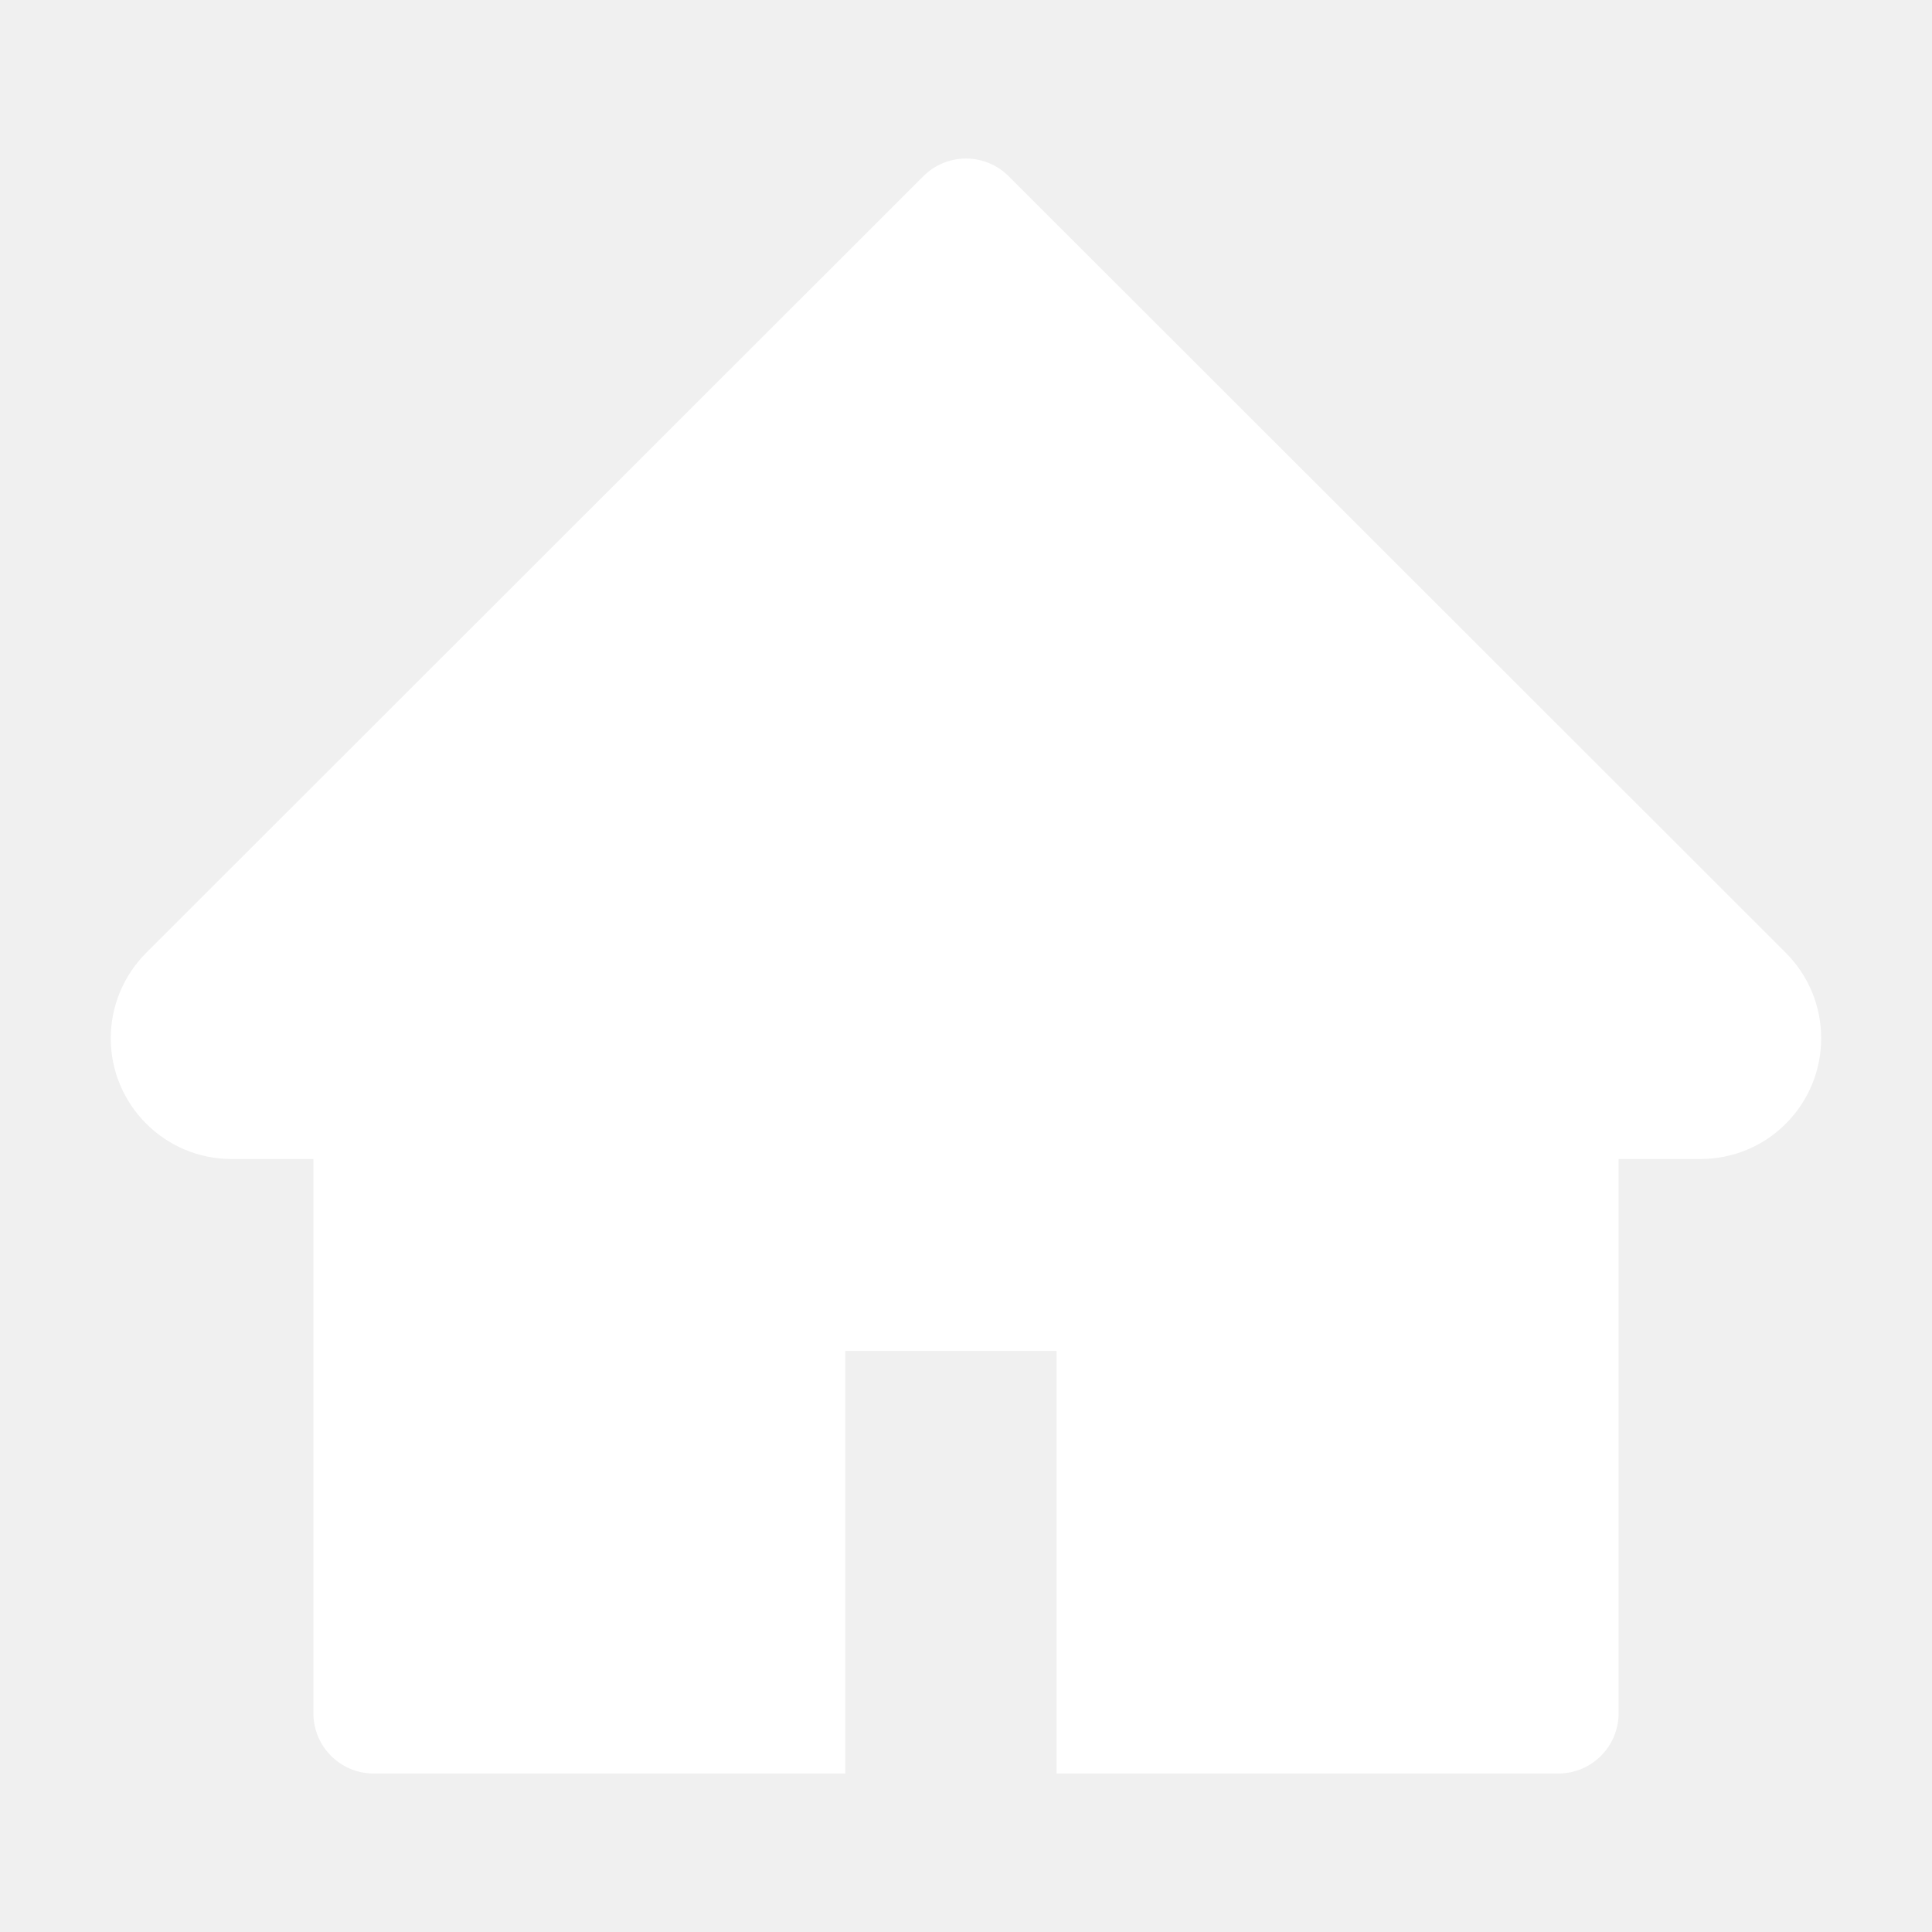
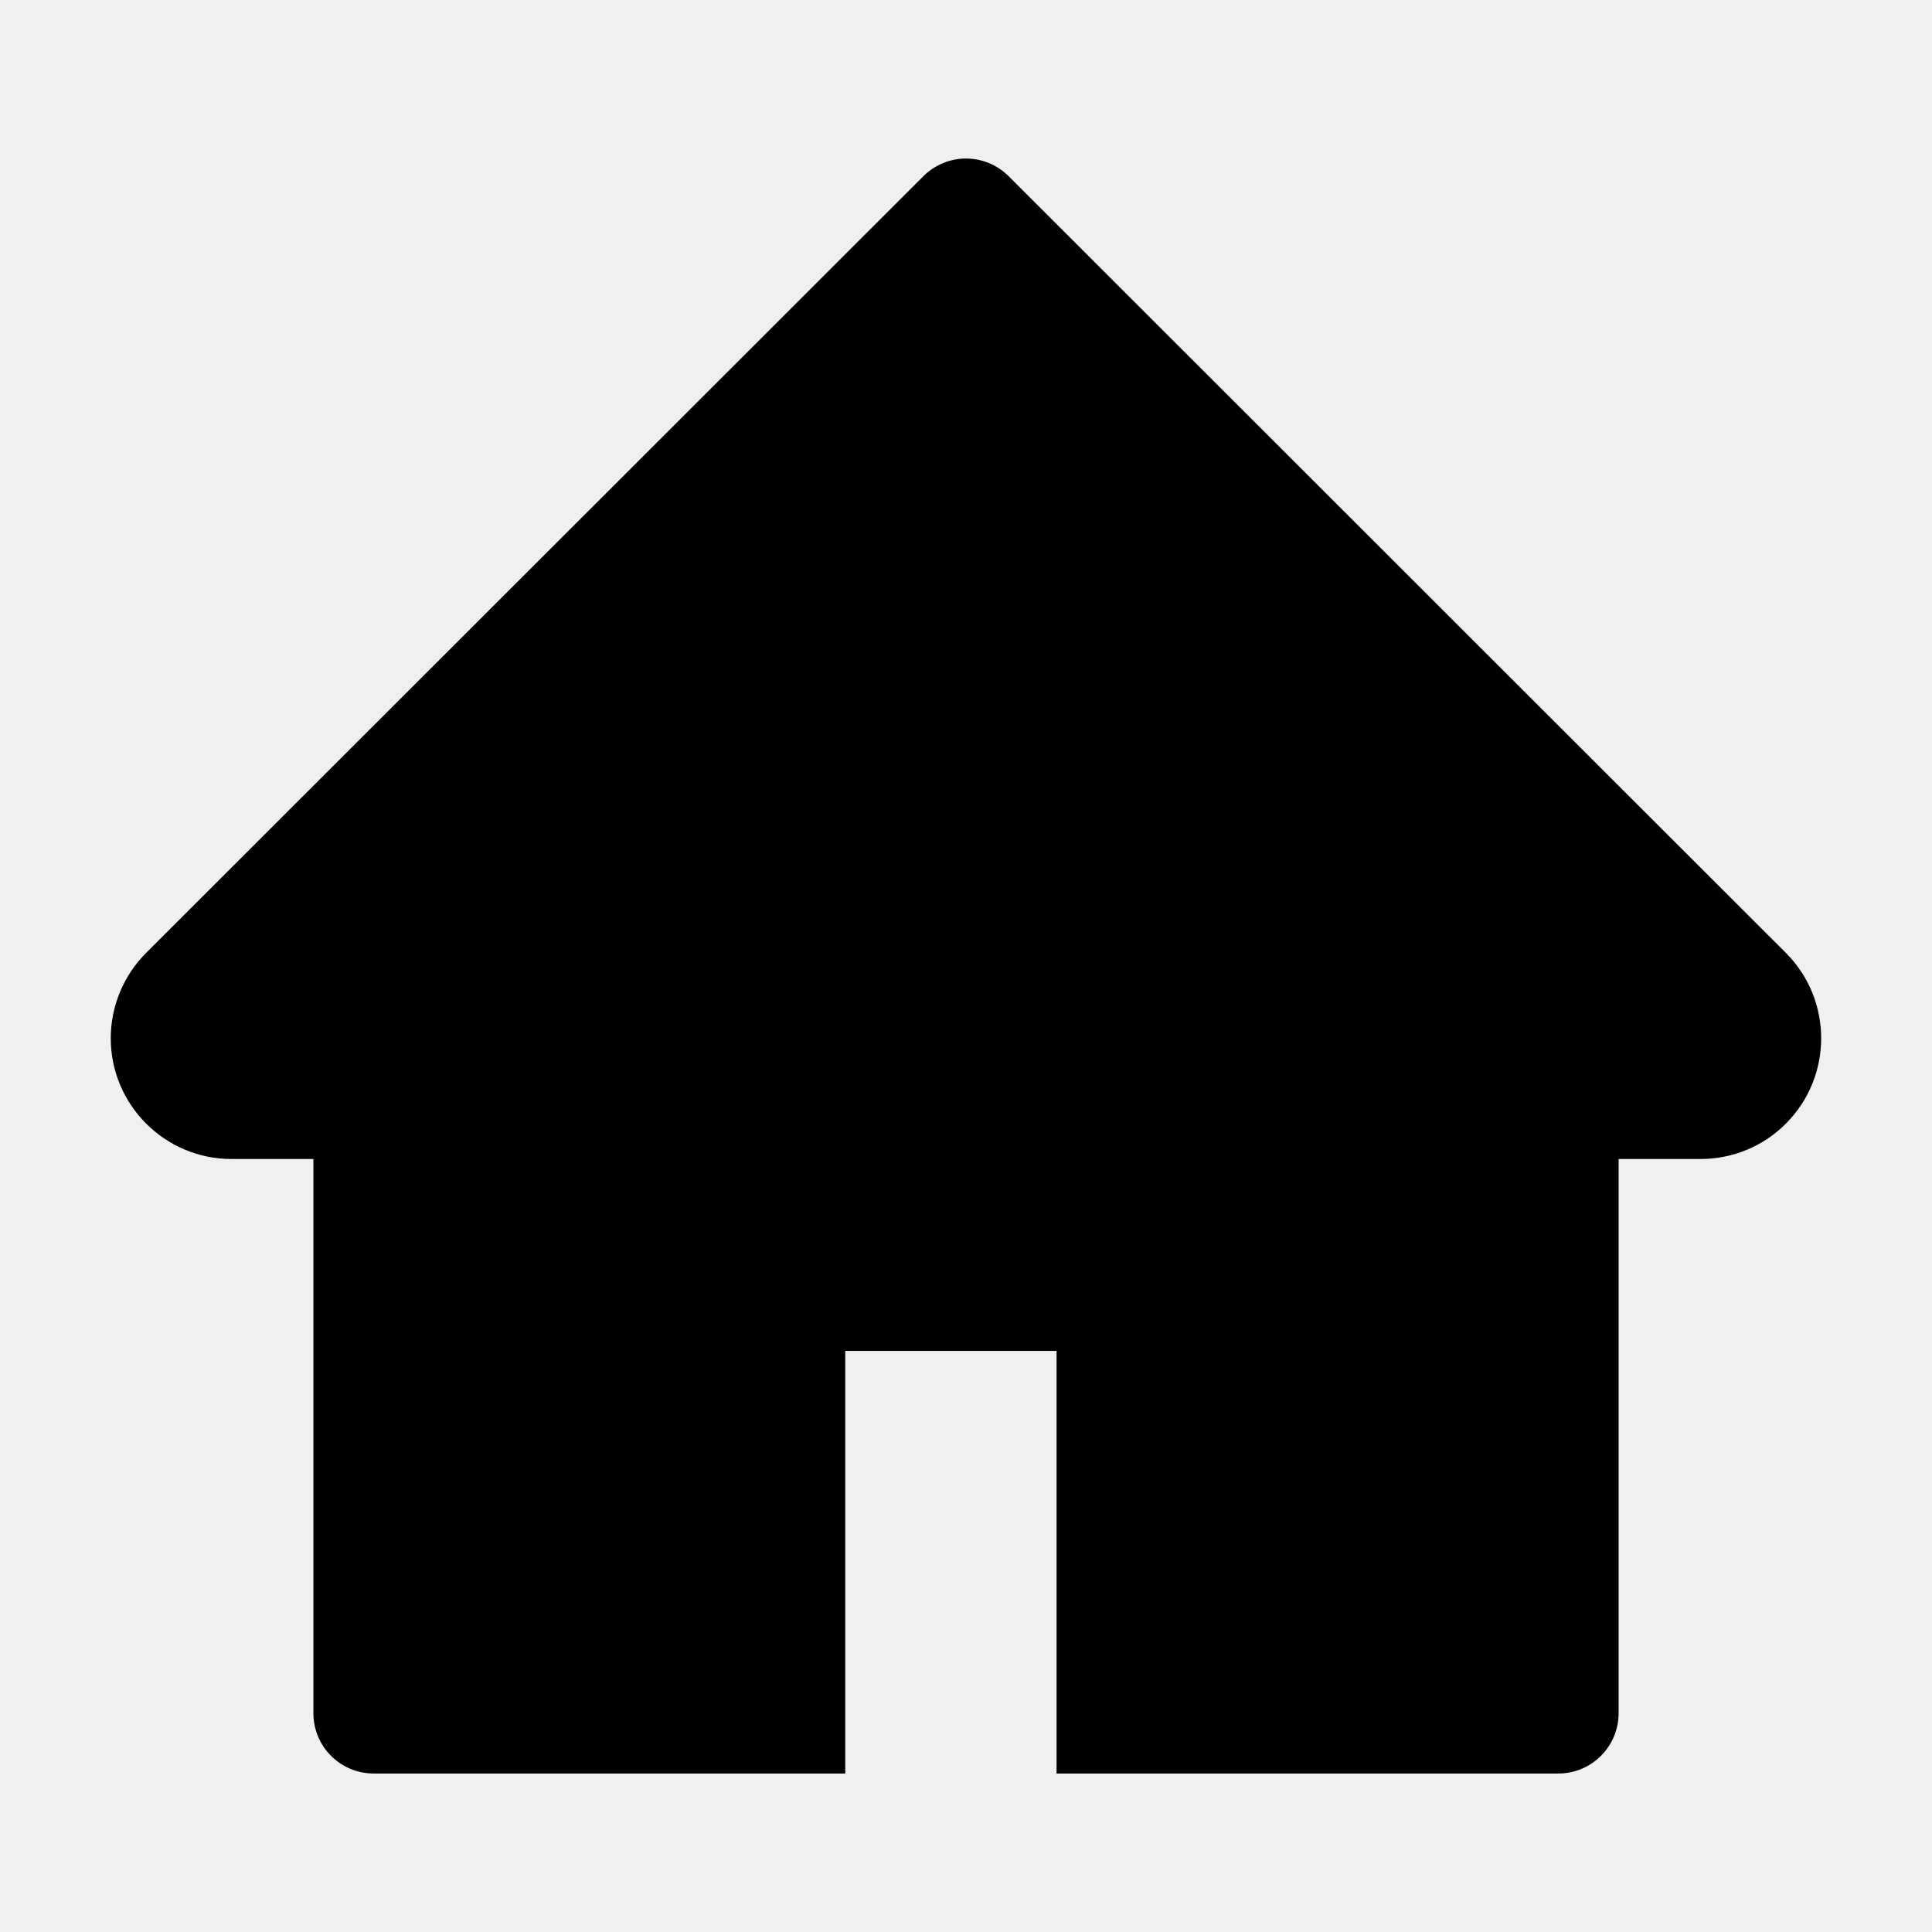
- <svg xmlns="http://www.w3.org/2000/svg" stroke="#fff" fill="#fff" stroke-width="0" viewBox="0 0 1024 1024" height="1em" width="1em">
+ <svg xmlns="http://www.w3.org/2000/svg" stroke="currentColor" fill="currentColor" stroke-width="0" viewBox="0 0 1024 1024" height="1em" width="1em">
  <path d="M946.5 505L534.6 93.4a31.93 31.93 0 0 0-45.2 0L77.5 505c-12 12-18.8 28.3-18.8 45.3 0 35.3 28.7 64 64 64h43.4V908c0 17.7 14.3 32 32 32H448V716h112v224h265.9c17.7 0 32-14.3 32-32V614.3h43.4c17 0 33.3-6.7 45.3-18.8 24.9-25 24.9-65.5-.1-90.5z" />
</svg>
